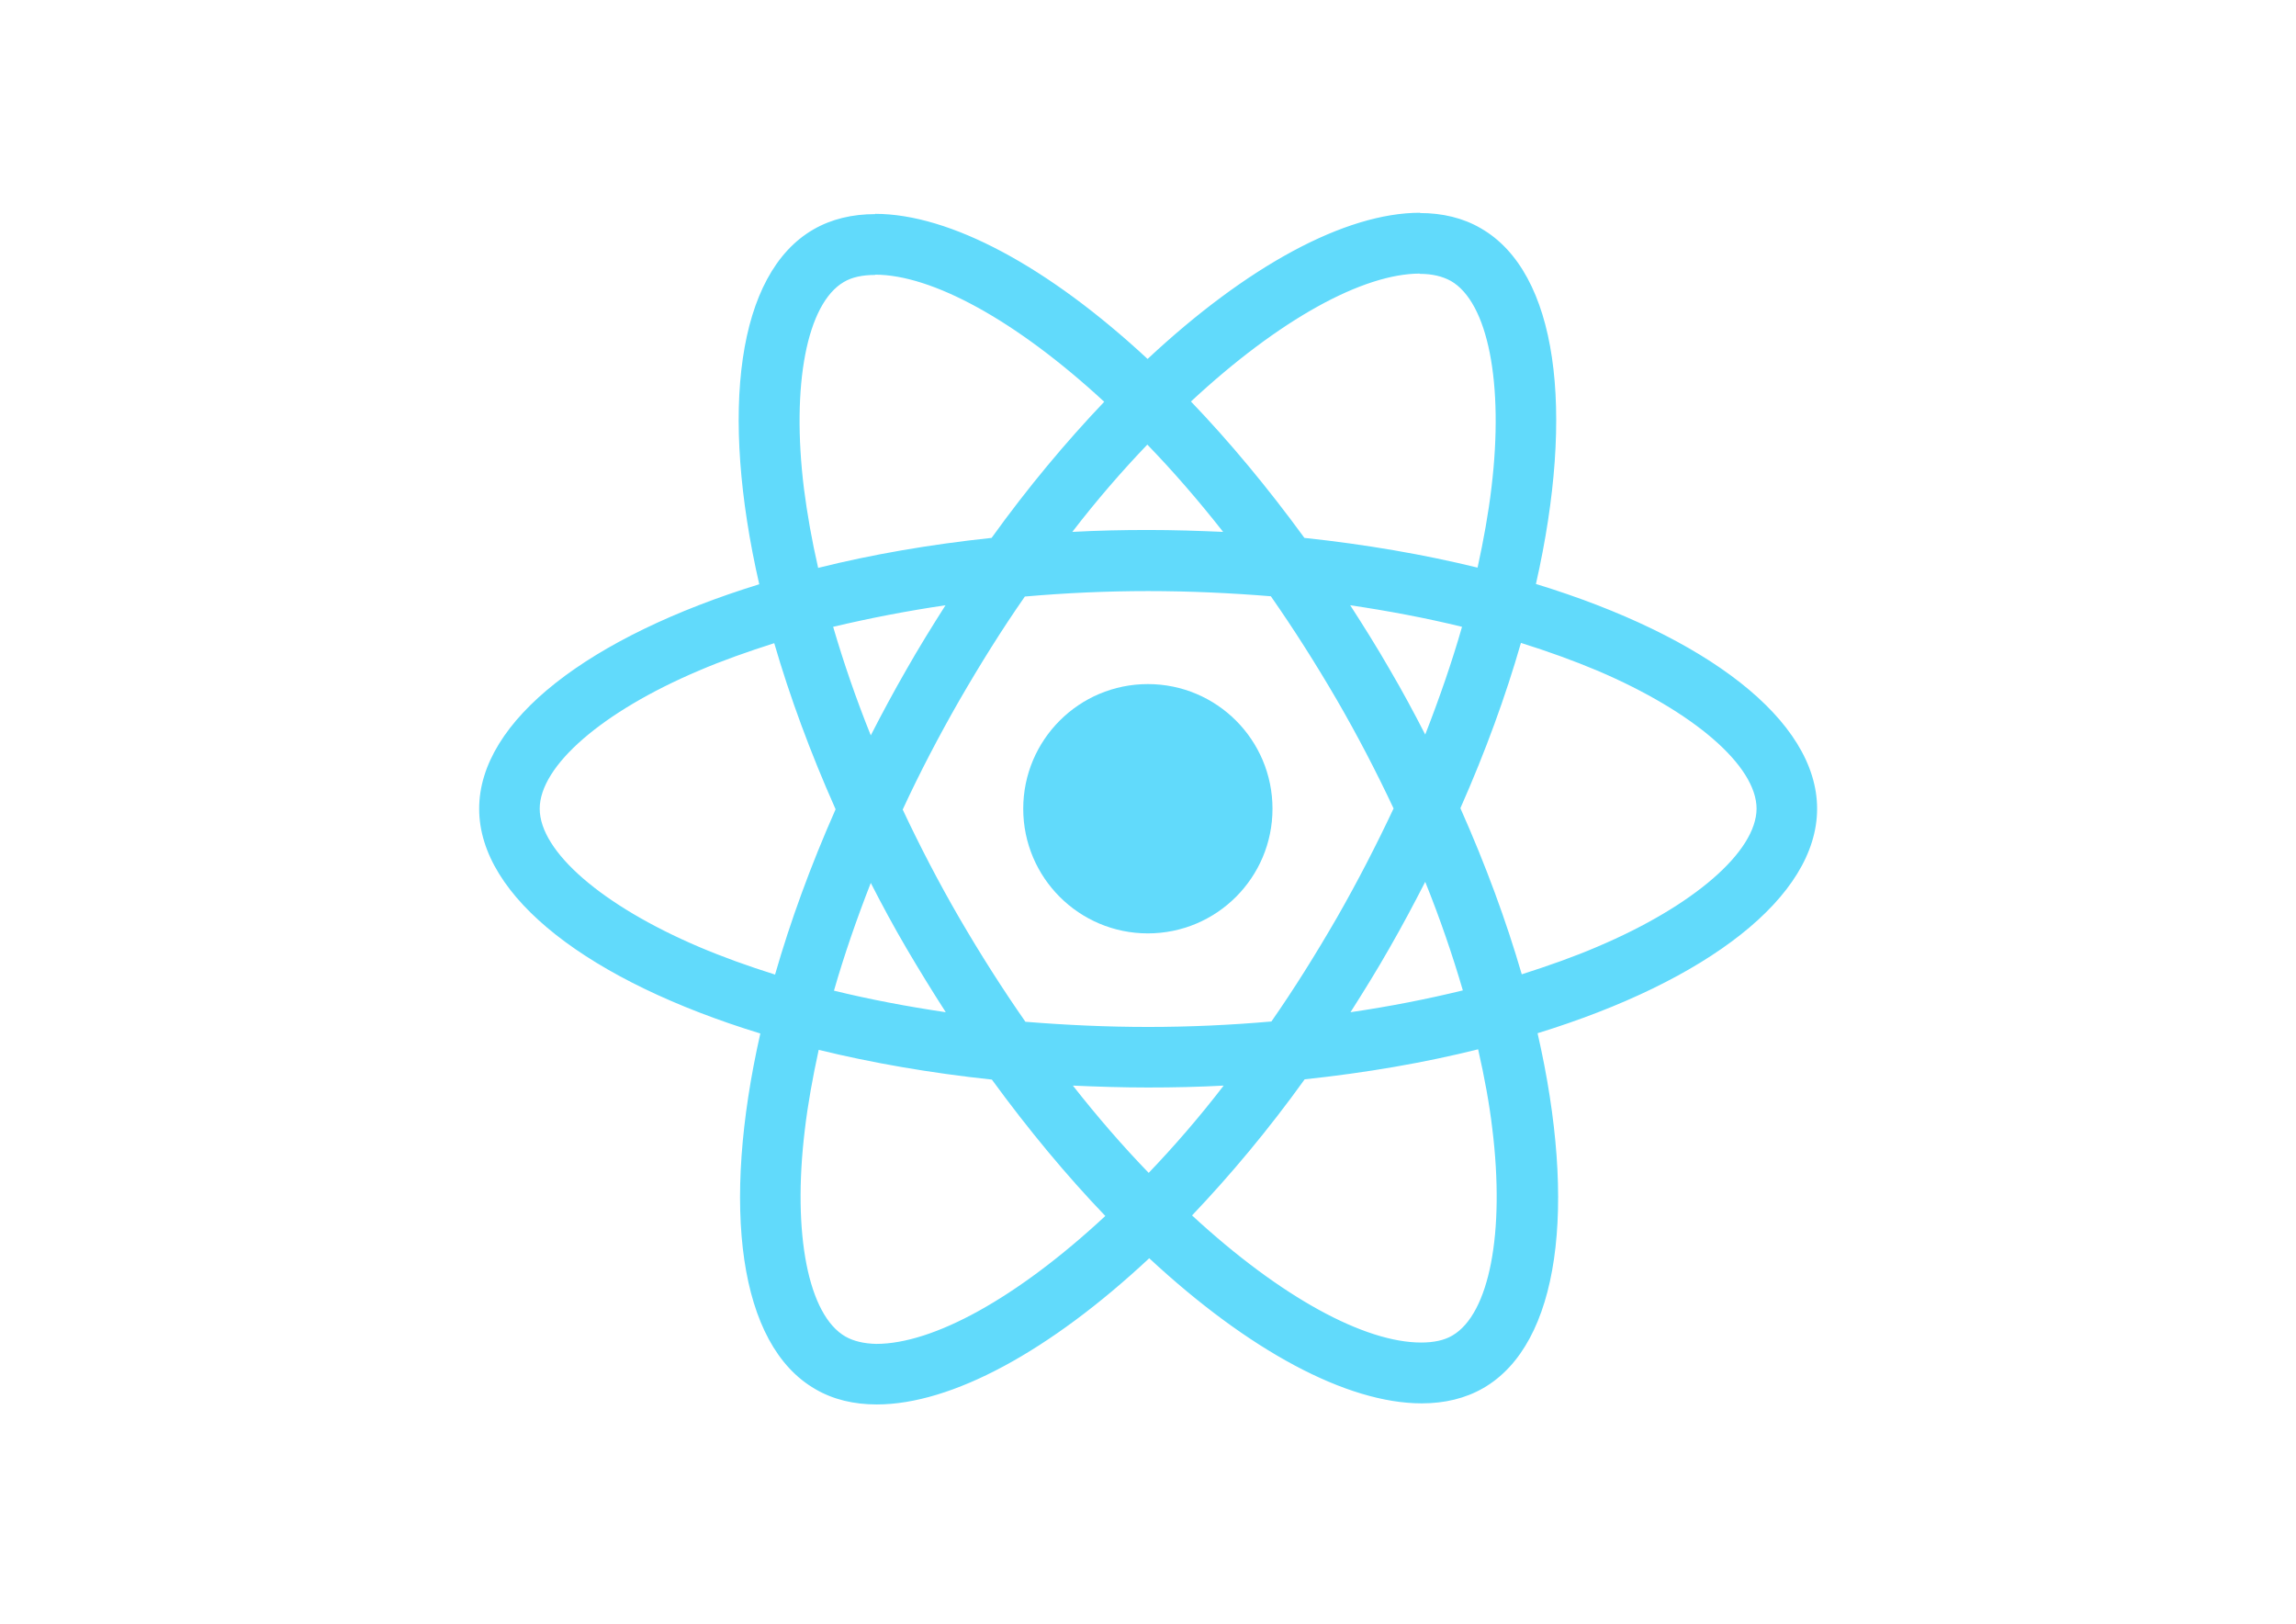
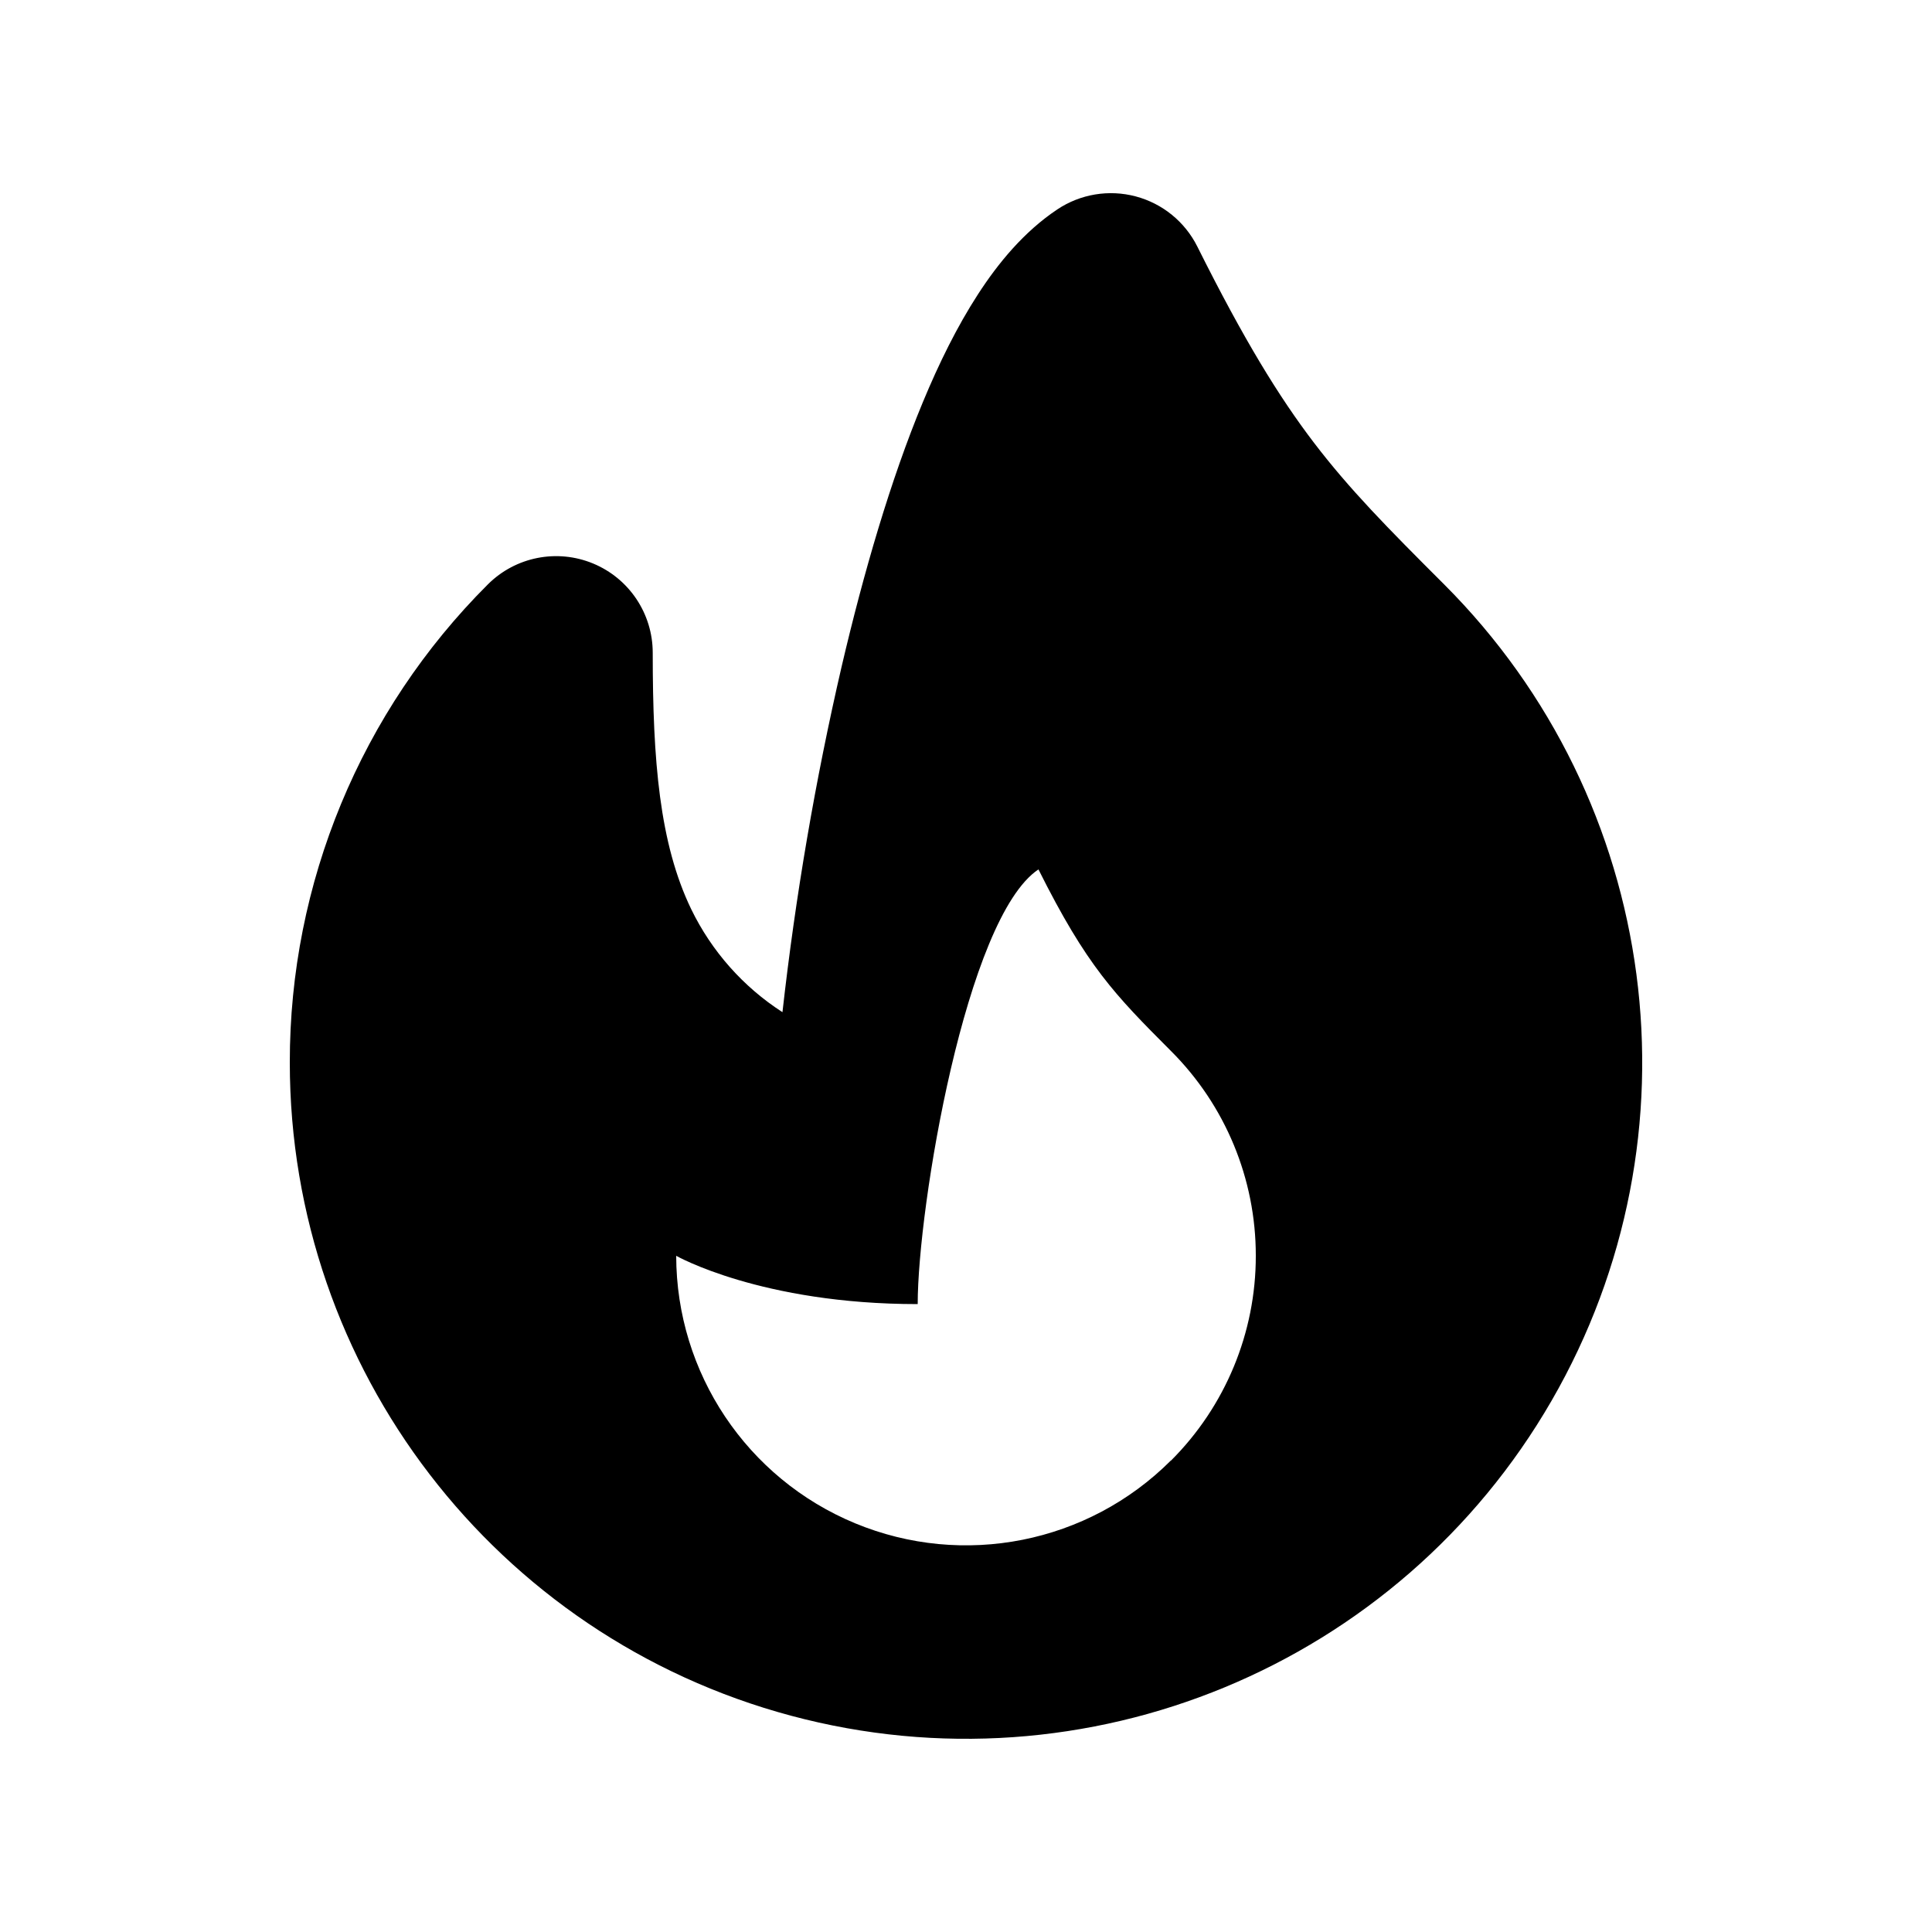
- <svg xmlns="http://www.w3.org/2000/svg" viewBox="0 0 841.9 595.3">
-   <g fill="#61DAFB">
-     <path d="M666.3 296.5c0-32.5-40.7-63.3-103.1-82.4 14.4-63.6 8-114.2-20.2-130.4-6.5-3.8-14.1-5.6-22.4-5.6v22.3c4.6 0 8.3.9 11.4 2.6 13.6 7.8 19.5 37.5 14.9 75.7-1.1 9.4-2.9 19.3-5.1 29.4-19.6-4.8-41-8.5-63.5-10.9-13.5-18.5-27.5-35.3-41.6-50 32.6-30.3 63.2-46.9 84-46.9V78c-27.5 0-63.5 19.6-99.9 53.6-36.4-33.8-72.4-53.2-99.9-53.2v22.3c20.7 0 51.4 16.5 84 46.6-14 14.7-28 31.4-41.3 49.9-22.6 2.4-44 6.1-63.6 11-2.3-10-4-19.7-5.2-29-4.7-38.2 1.1-67.9 14.6-75.8 3-1.8 6.9-2.6 11.5-2.6V78.5c-8.4 0-16 1.8-22.6 5.6-28.1 16.2-34.4 66.7-19.9 130.1-62.2 19.2-102.7 49.9-102.7 82.3 0 32.5 40.7 63.3 103.1 82.4-14.4 63.6-8 114.2 20.2 130.4 6.5 3.8 14.1 5.6 22.5 5.6 27.5 0 63.5-19.6 99.9-53.6 36.4 33.8 72.4 53.2 99.9 53.2 8.4 0 16-1.8 22.6-5.6 28.1-16.2 34.4-66.7 19.9-130.1 62-19.1 102.5-49.9 102.5-82.3zm-130.2-66.7c-3.7 12.9-8.3 26.2-13.5 39.5-4.1-8-8.4-16-13.1-24-4.6-8-9.5-15.8-14.4-23.4 14.2 2.1 27.9 4.7 41 7.9zm-45.8 106.5c-7.8 13.5-15.8 26.3-24.1 38.2-14.9 1.3-30 2-45.2 2-15.1 0-30.2-.7-45-1.9-8.3-11.9-16.4-24.6-24.2-38-7.6-13.1-14.5-26.4-20.8-39.8 6.2-13.4 13.2-26.8 20.7-39.9 7.8-13.5 15.8-26.3 24.1-38.2 14.9-1.3 30-2 45.2-2 15.1 0 30.2.7 45 1.9 8.3 11.9 16.4 24.6 24.2 38 7.6 13.1 14.5 26.4 20.8 39.8-6.3 13.4-13.2 26.8-20.7 39.9zm32.3-13c5.4 13.4 10 26.8 13.8 39.8-13.1 3.2-26.9 5.9-41.2 8 4.9-7.7 9.8-15.6 14.4-23.7 4.6-8 8.9-16.1 13-24.1zM421.2 430c-9.3-9.6-18.6-20.3-27.8-32 9 .4 18.2.7 27.5.7 9.4 0 18.7-.2 27.8-.7-9 11.7-18.3 22.4-27.5 32zm-74.4-58.9c-14.2-2.1-27.9-4.7-41-7.9 3.7-12.9 8.3-26.2 13.5-39.5 4.1 8 8.4 16 13.1 24 4.7 8 9.5 15.8 14.4 23.4zM420.7 163c9.3 9.6 18.6 20.3 27.8 32-9-.4-18.2-.7-27.5-.7-9.4 0-18.7.2-27.8.7 9-11.7 18.3-22.4 27.5-32zm-74 58.9c-4.9 7.7-9.8 15.6-14.4 23.7-4.6 8-8.9 16-13 24-5.4-13.4-10-26.8-13.8-39.8 13.1-3.1 26.9-5.8 41.2-7.9zm-90.5 125.2c-35.4-15.1-58.3-34.9-58.3-50.6 0-15.7 22.9-35.6 58.3-50.6 8.6-3.7 18-7 27.7-10.1 5.7 19.6 13.2 40 22.5 60.9-9.2 20.8-16.6 41.1-22.2 60.6-9.9-3.1-19.3-6.5-28-10.2zM310 490c-13.6-7.8-19.5-37.5-14.9-75.7 1.1-9.4 2.9-19.3 5.1-29.4 19.6 4.8 41 8.5 63.5 10.9 13.5 18.5 27.5 35.3 41.6 50-32.6 30.3-63.2 46.9-84 46.9-4.5-.1-8.3-1-11.3-2.7zm237.2-76.2c4.7 38.2-1.1 67.9-14.6 75.8-3 1.8-6.9 2.6-11.5 2.6-20.7 0-51.4-16.5-84-46.6 14-14.7 28-31.4 41.3-49.9 22.6-2.4 44-6.1 63.6-11 2.3 10.1 4.1 19.8 5.2 29.1zm38.5-66.7c-8.6 3.7-18 7-27.7 10.1-5.7-19.6-13.2-40-22.5-60.9 9.2-20.8 16.6-41.1 22.2-60.6 9.9 3.1 19.3 6.5 28.1 10.2 35.4 15.1 58.3 34.9 58.3 50.6-.1 15.7-23 35.6-58.4 50.6zM320.8 78.4z" />
-     <circle cx="420.9" cy="296.5" r="45.7" />
-     <path d="M520.5 78.1z" />
-   </g>
+ <svg xmlns="http://www.w3.org/2000/svg" className="h-5 w-5" viewBox="0 0 20 20" fill="currentColor">
+   <path fillRule="evenodd" d="M12.395 2.553a1 1 0 00-1.45-.385c-.345.23-.614.558-.822.88-.214.33-.403.713-.57 1.116-.334.804-.614 1.768-.84 2.734a31.365 31.365 0 00-.613 3.58 2.64 2.64 0 01-.945-1.067c-.328-.68-.398-1.534-.398-2.654A1 1 0 005.05 6.05 6.981 6.981 0 003 11a7 7 0 1011.95-4.95c-.592-.591-.98-.985-1.348-1.467-.363-.476-.724-1.063-1.207-2.03zM12.12 15.12A3 3 0 017 13s.879.5 2.5.5c0-1 .5-4 1.25-4.5.5 1 .786 1.293 1.371 1.879A2.99 2.99 0 0113 13a2.99 2.99 0 01-.879 2.121z" clipRule="evenodd" />
</svg>
